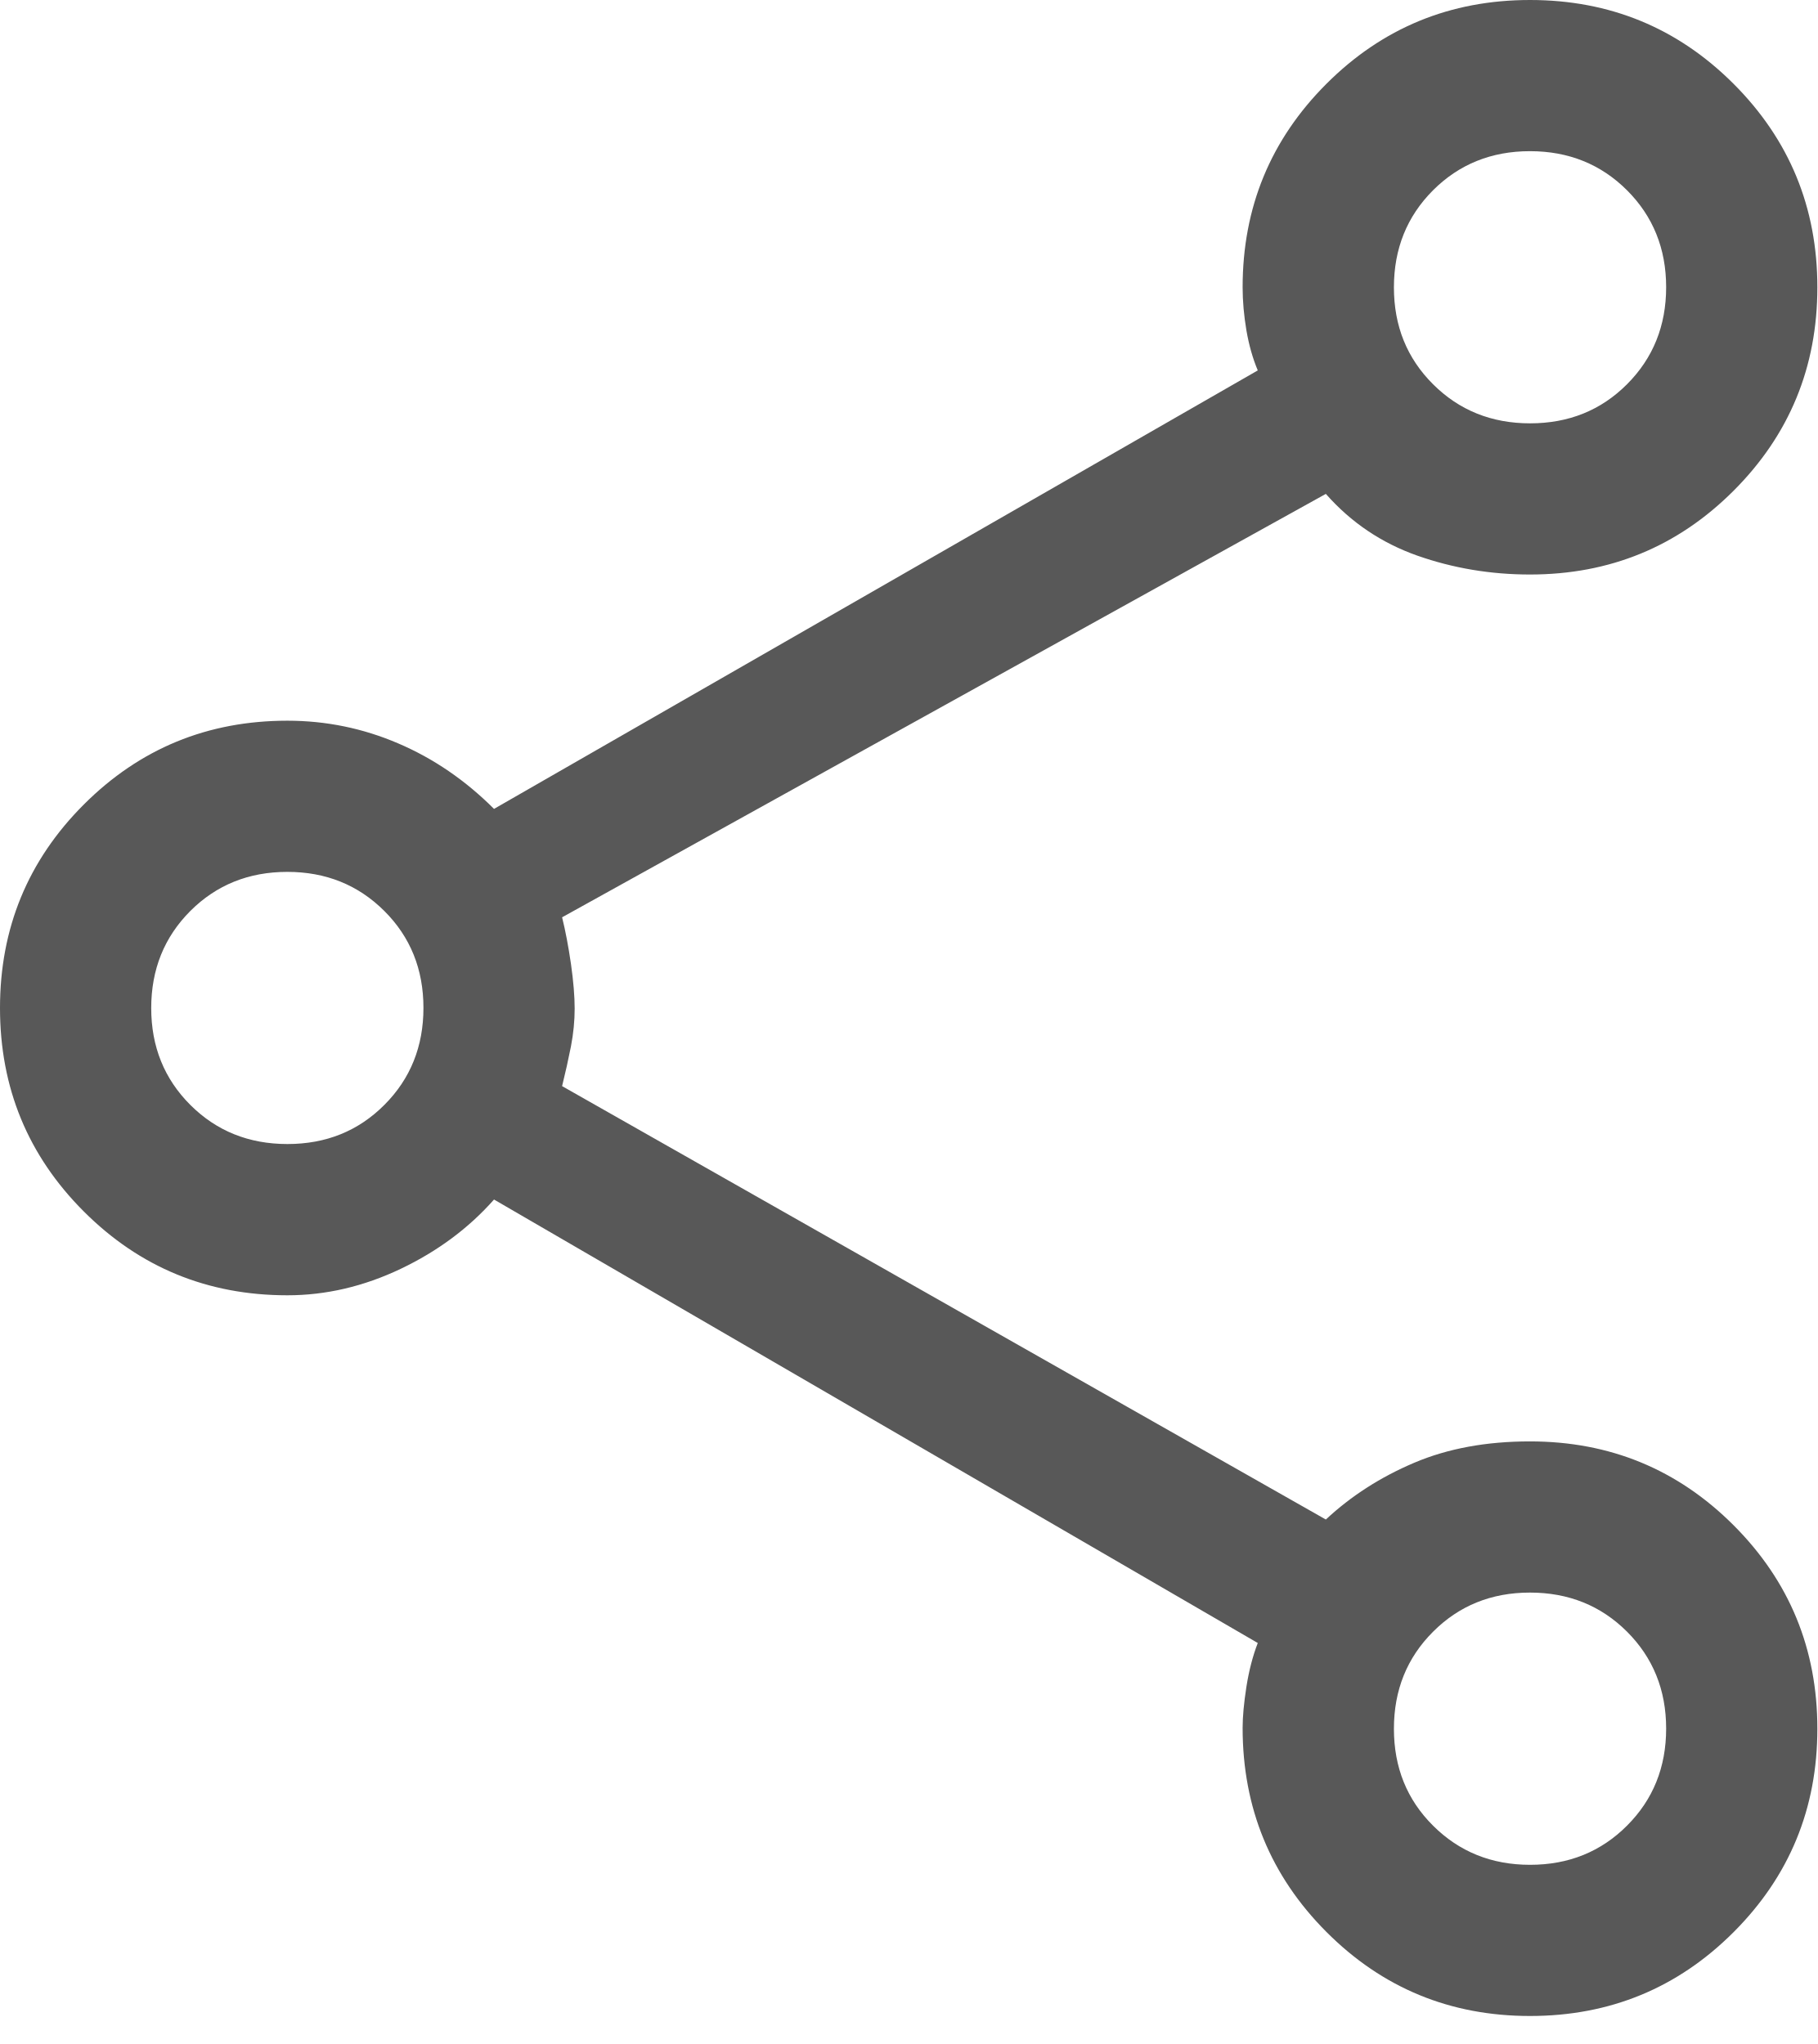
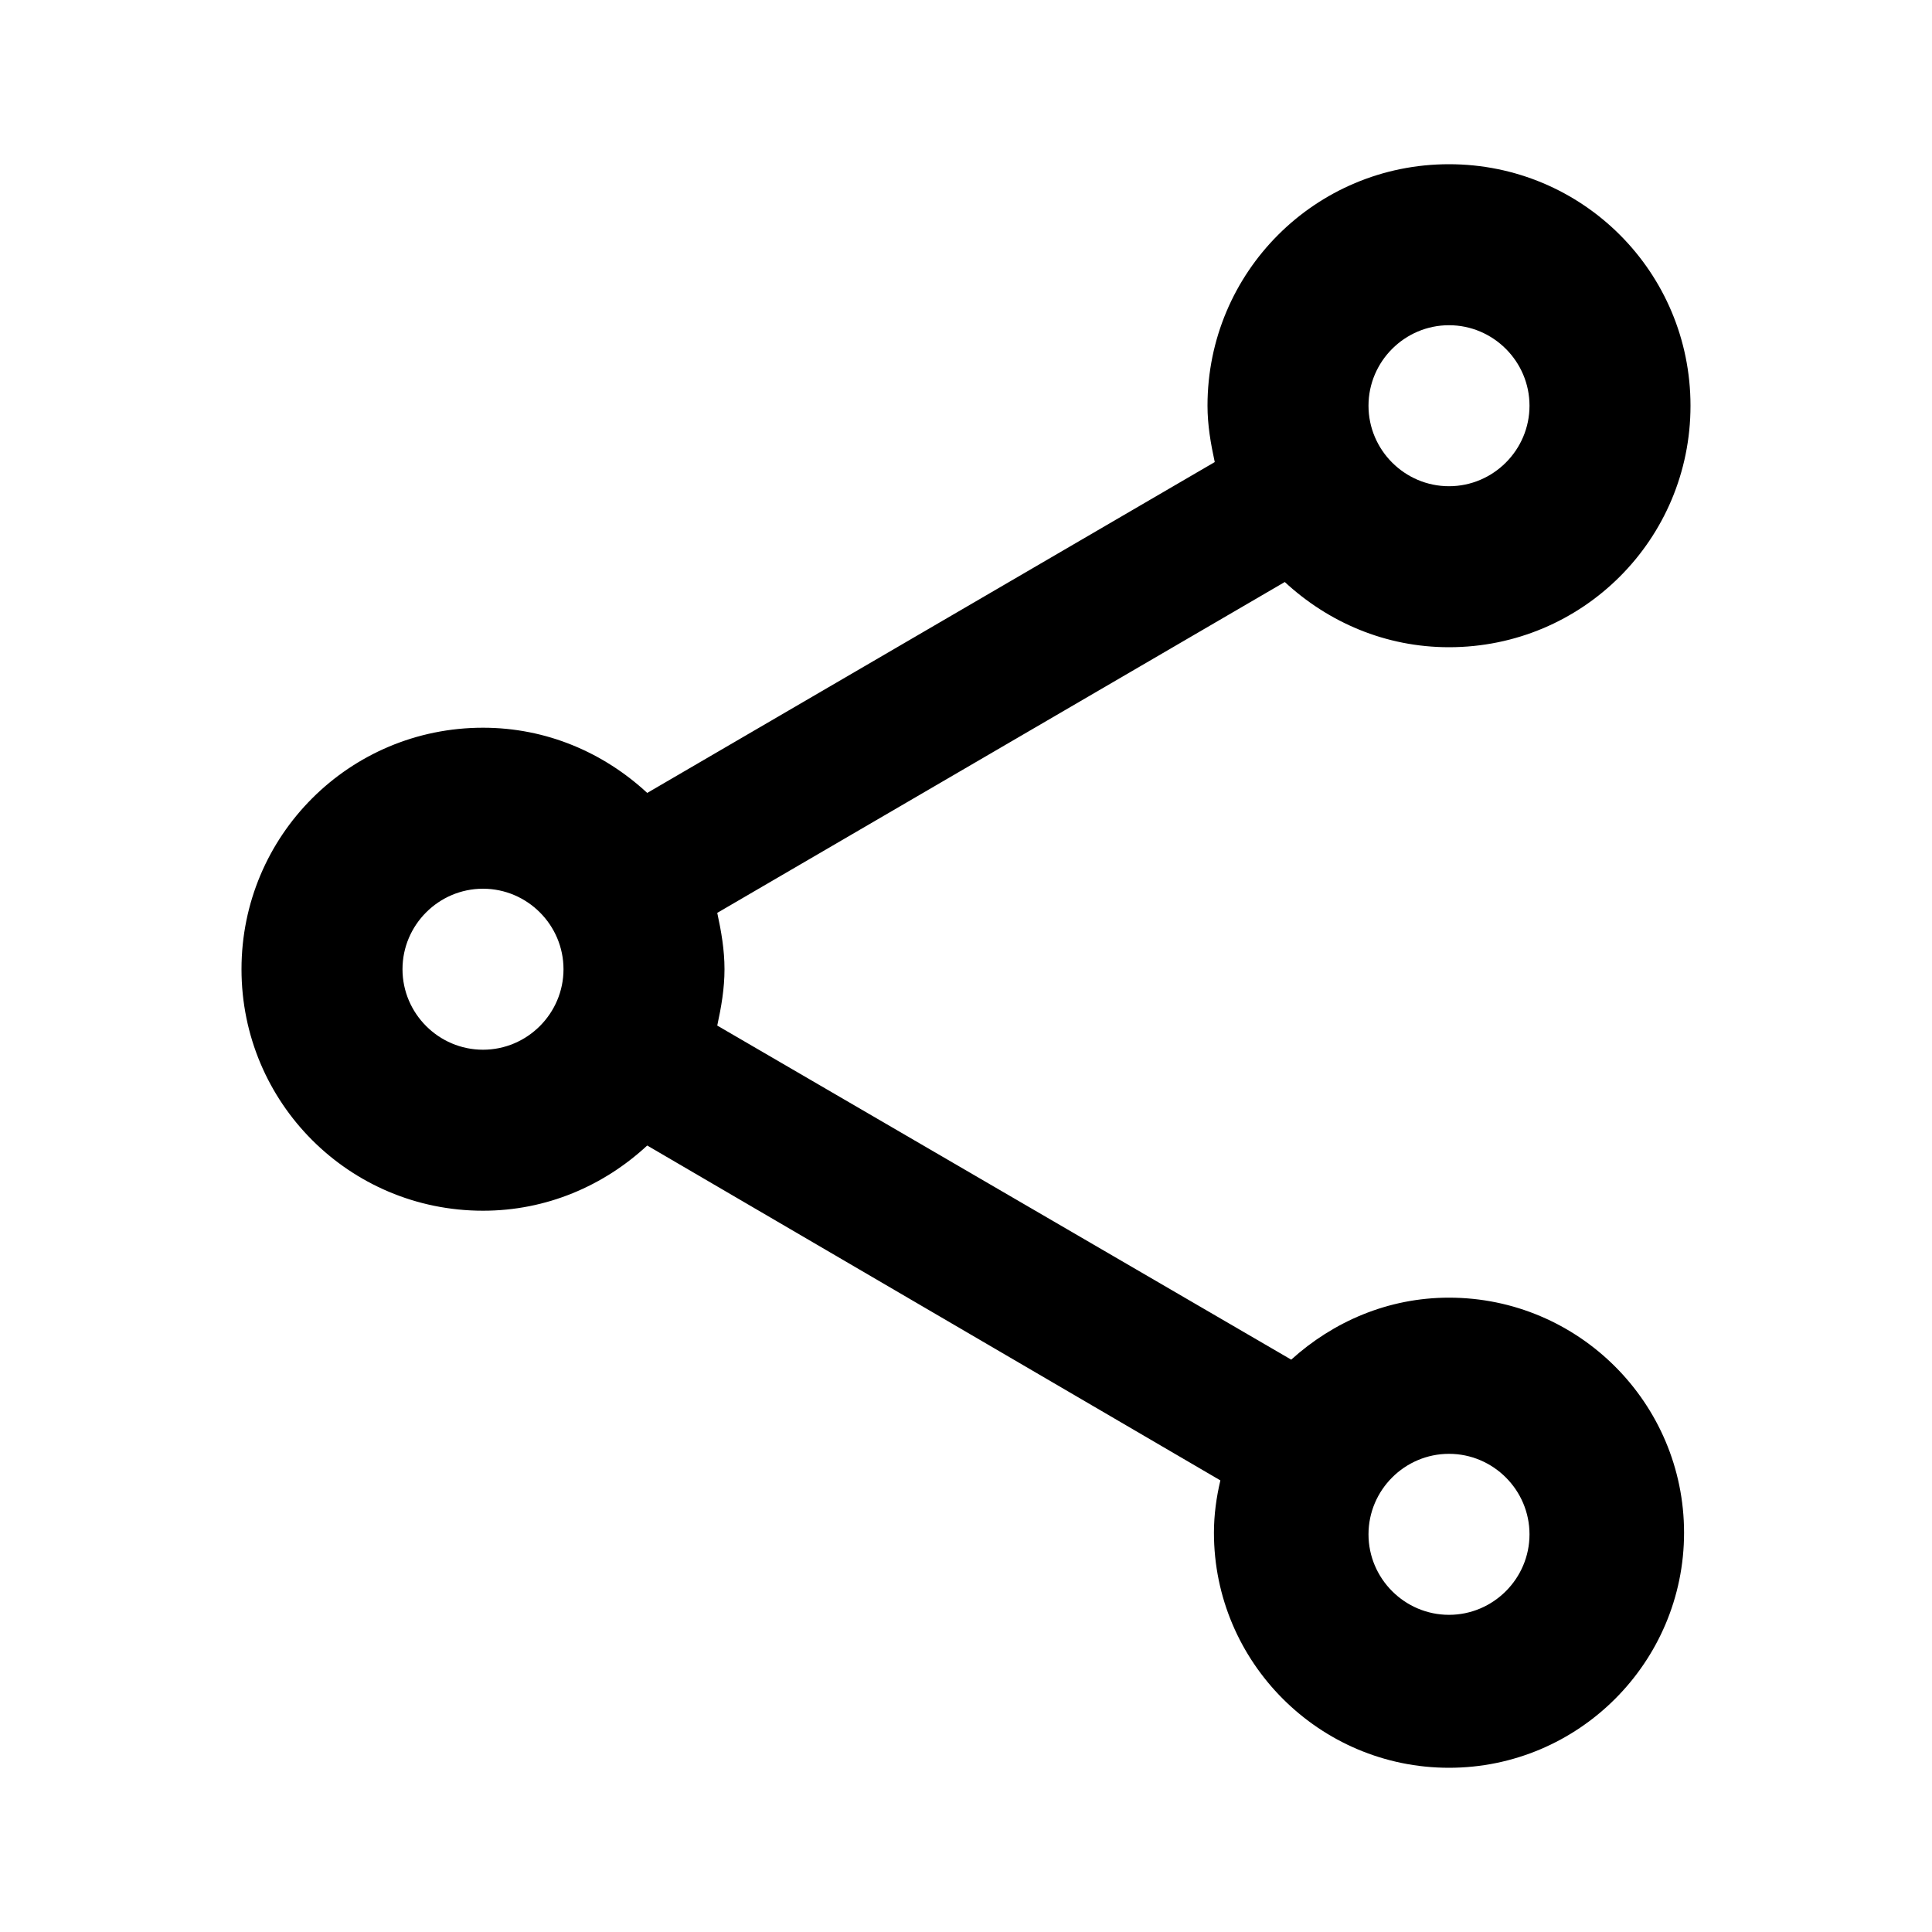
- <svg xmlns="http://www.w3.org/2000/svg" width="24" height="27" viewBox="0 0 24 27" fill="none">
-   <path d="M20.205 26.63C19.151 26.63 18.255 26.26 17.517 25.52C16.779 24.78 16.41 23.881 16.41 22.824C16.41 22.676 16.427 22.495 16.46 22.281C16.494 22.067 16.544 21.874 16.61 21.703L6.524 15.845C6.191 16.222 5.781 16.527 5.293 16.76C4.804 16.993 4.305 17.11 3.795 17.11C2.741 17.11 1.845 16.741 1.107 16.003C0.369 15.265 0 14.369 0 13.315C0 12.261 0.369 11.365 1.107 10.627C1.845 9.889 2.741 9.52 3.795 9.52C4.305 9.52 4.793 9.62 5.259 9.82C5.725 10.019 6.147 10.308 6.524 10.685L16.61 4.893C16.544 4.736 16.494 4.56 16.46 4.364C16.427 4.167 16.41 3.978 16.41 3.795C16.41 2.741 16.779 1.845 17.517 1.107C18.255 0.369 19.151 0 20.205 0C21.259 0 22.155 0.369 22.893 1.107C23.631 1.845 24 2.741 24 3.795C24 4.849 23.631 5.745 22.893 6.483C22.155 7.221 21.259 7.589 20.205 7.589C19.687 7.589 19.191 7.506 18.718 7.34C18.245 7.173 17.842 6.902 17.509 6.524L7.423 12.117C7.467 12.294 7.506 12.499 7.54 12.732C7.573 12.965 7.589 13.162 7.589 13.323C7.589 13.484 7.573 13.65 7.54 13.822C7.506 13.994 7.467 14.169 7.423 14.347L17.509 20.072C17.842 19.761 18.23 19.512 18.674 19.323C19.118 19.134 19.628 19.04 20.205 19.04C21.259 19.04 22.155 19.409 22.893 20.147C23.631 20.885 24 21.781 24 22.835C24 23.889 23.631 24.785 22.893 25.523C22.155 26.261 21.259 26.63 20.205 26.63ZM20.206 5.592C20.716 5.592 21.143 5.42 21.487 5.075C21.831 4.73 22.003 4.303 22.003 3.794C22.003 3.284 21.83 2.857 21.486 2.513C21.141 2.169 20.714 1.997 20.204 1.997C19.695 1.997 19.268 2.17 18.924 2.514C18.58 2.859 18.408 3.286 18.408 3.796C18.408 4.306 18.58 4.732 18.925 5.076C19.27 5.42 19.697 5.592 20.206 5.592ZM3.796 15.112C4.306 15.112 4.732 14.94 5.076 14.595C5.42 14.251 5.592 13.823 5.592 13.314C5.592 12.804 5.42 12.377 5.075 12.033C4.73 11.689 4.303 11.517 3.794 11.517C3.284 11.517 2.857 11.69 2.513 12.034C2.169 12.379 1.997 12.806 1.997 13.316C1.997 13.826 2.17 14.252 2.514 14.596C2.859 14.94 3.286 15.112 3.796 15.112ZM20.206 24.633C20.716 24.633 21.143 24.46 21.487 24.115C21.831 23.771 22.003 23.343 22.003 22.834C22.003 22.324 21.83 21.897 21.486 21.553C21.141 21.209 20.714 21.037 20.204 21.037C19.695 21.037 19.268 21.21 18.924 21.555C18.58 21.899 18.408 22.326 18.408 22.836C18.408 23.346 18.58 23.773 18.925 24.116C19.27 24.46 19.697 24.633 20.206 24.633Z" fill="#585858" />
+ <svg xmlns="http://www.w3.org/2000/svg" width="24" height="24" viewBox="0 0 24 24" fill="none">
+   <g id="share">
+     <path id="Vector" d="M18 16.12C17.24 16.12 16.56 16.42 16.04 16.89L8.91 12.74C8.96 12.51 9 12.28 9 12.04C9 11.8 8.96 11.57 8.91 11.34L15.96 7.23C16.5 7.73 17.21 8.04 18 8.04C19.66 8.04 21 6.7 21 5.04C21 3.38 19.66 2.04 18 2.04C16.34 2.04 15 3.38 15 5.04C15 5.28 15.04 5.51 15.09 5.74L8.04 9.85C7.5 9.35 6.79 9.04 6 9.04C4.34 9.04 3 10.38 3 12.04C3 13.7 4.34 15.04 6 15.04C6.79 15.04 7.5 14.73 8.04 14.23L15.16 18.39C15.11 18.6 15.08 18.82 15.08 19.04C15.08 20.65 16.39 21.96 18 21.96C19.61 21.96 20.92 20.65 20.92 19.04C20.92 17.43 19.61 16.12 18 16.12ZM18 4.04C18.55 4.04 19 4.49 19 5.04C19 5.59 18.55 6.04 18 6.04C17.45 6.04 17 5.59 17 5.04C17 4.49 17.45 4.04 18 4.04ZM6 13.04C5.45 13.04 5 12.59 5 12.04C5 11.49 5.45 11.04 6 11.04C6.55 11.04 7 11.49 7 12.04C7 12.59 6.55 13.04 6 13.04ZM18 20.06C17.45 20.06 17 19.61 17 19.06C17 18.51 17.45 18.06 18 18.06C18.55 18.06 19 18.51 19 19.06C19 19.61 18.55 20.06 18 20.06Z" fill="currentcolor" />
+   </g>
</svg>
